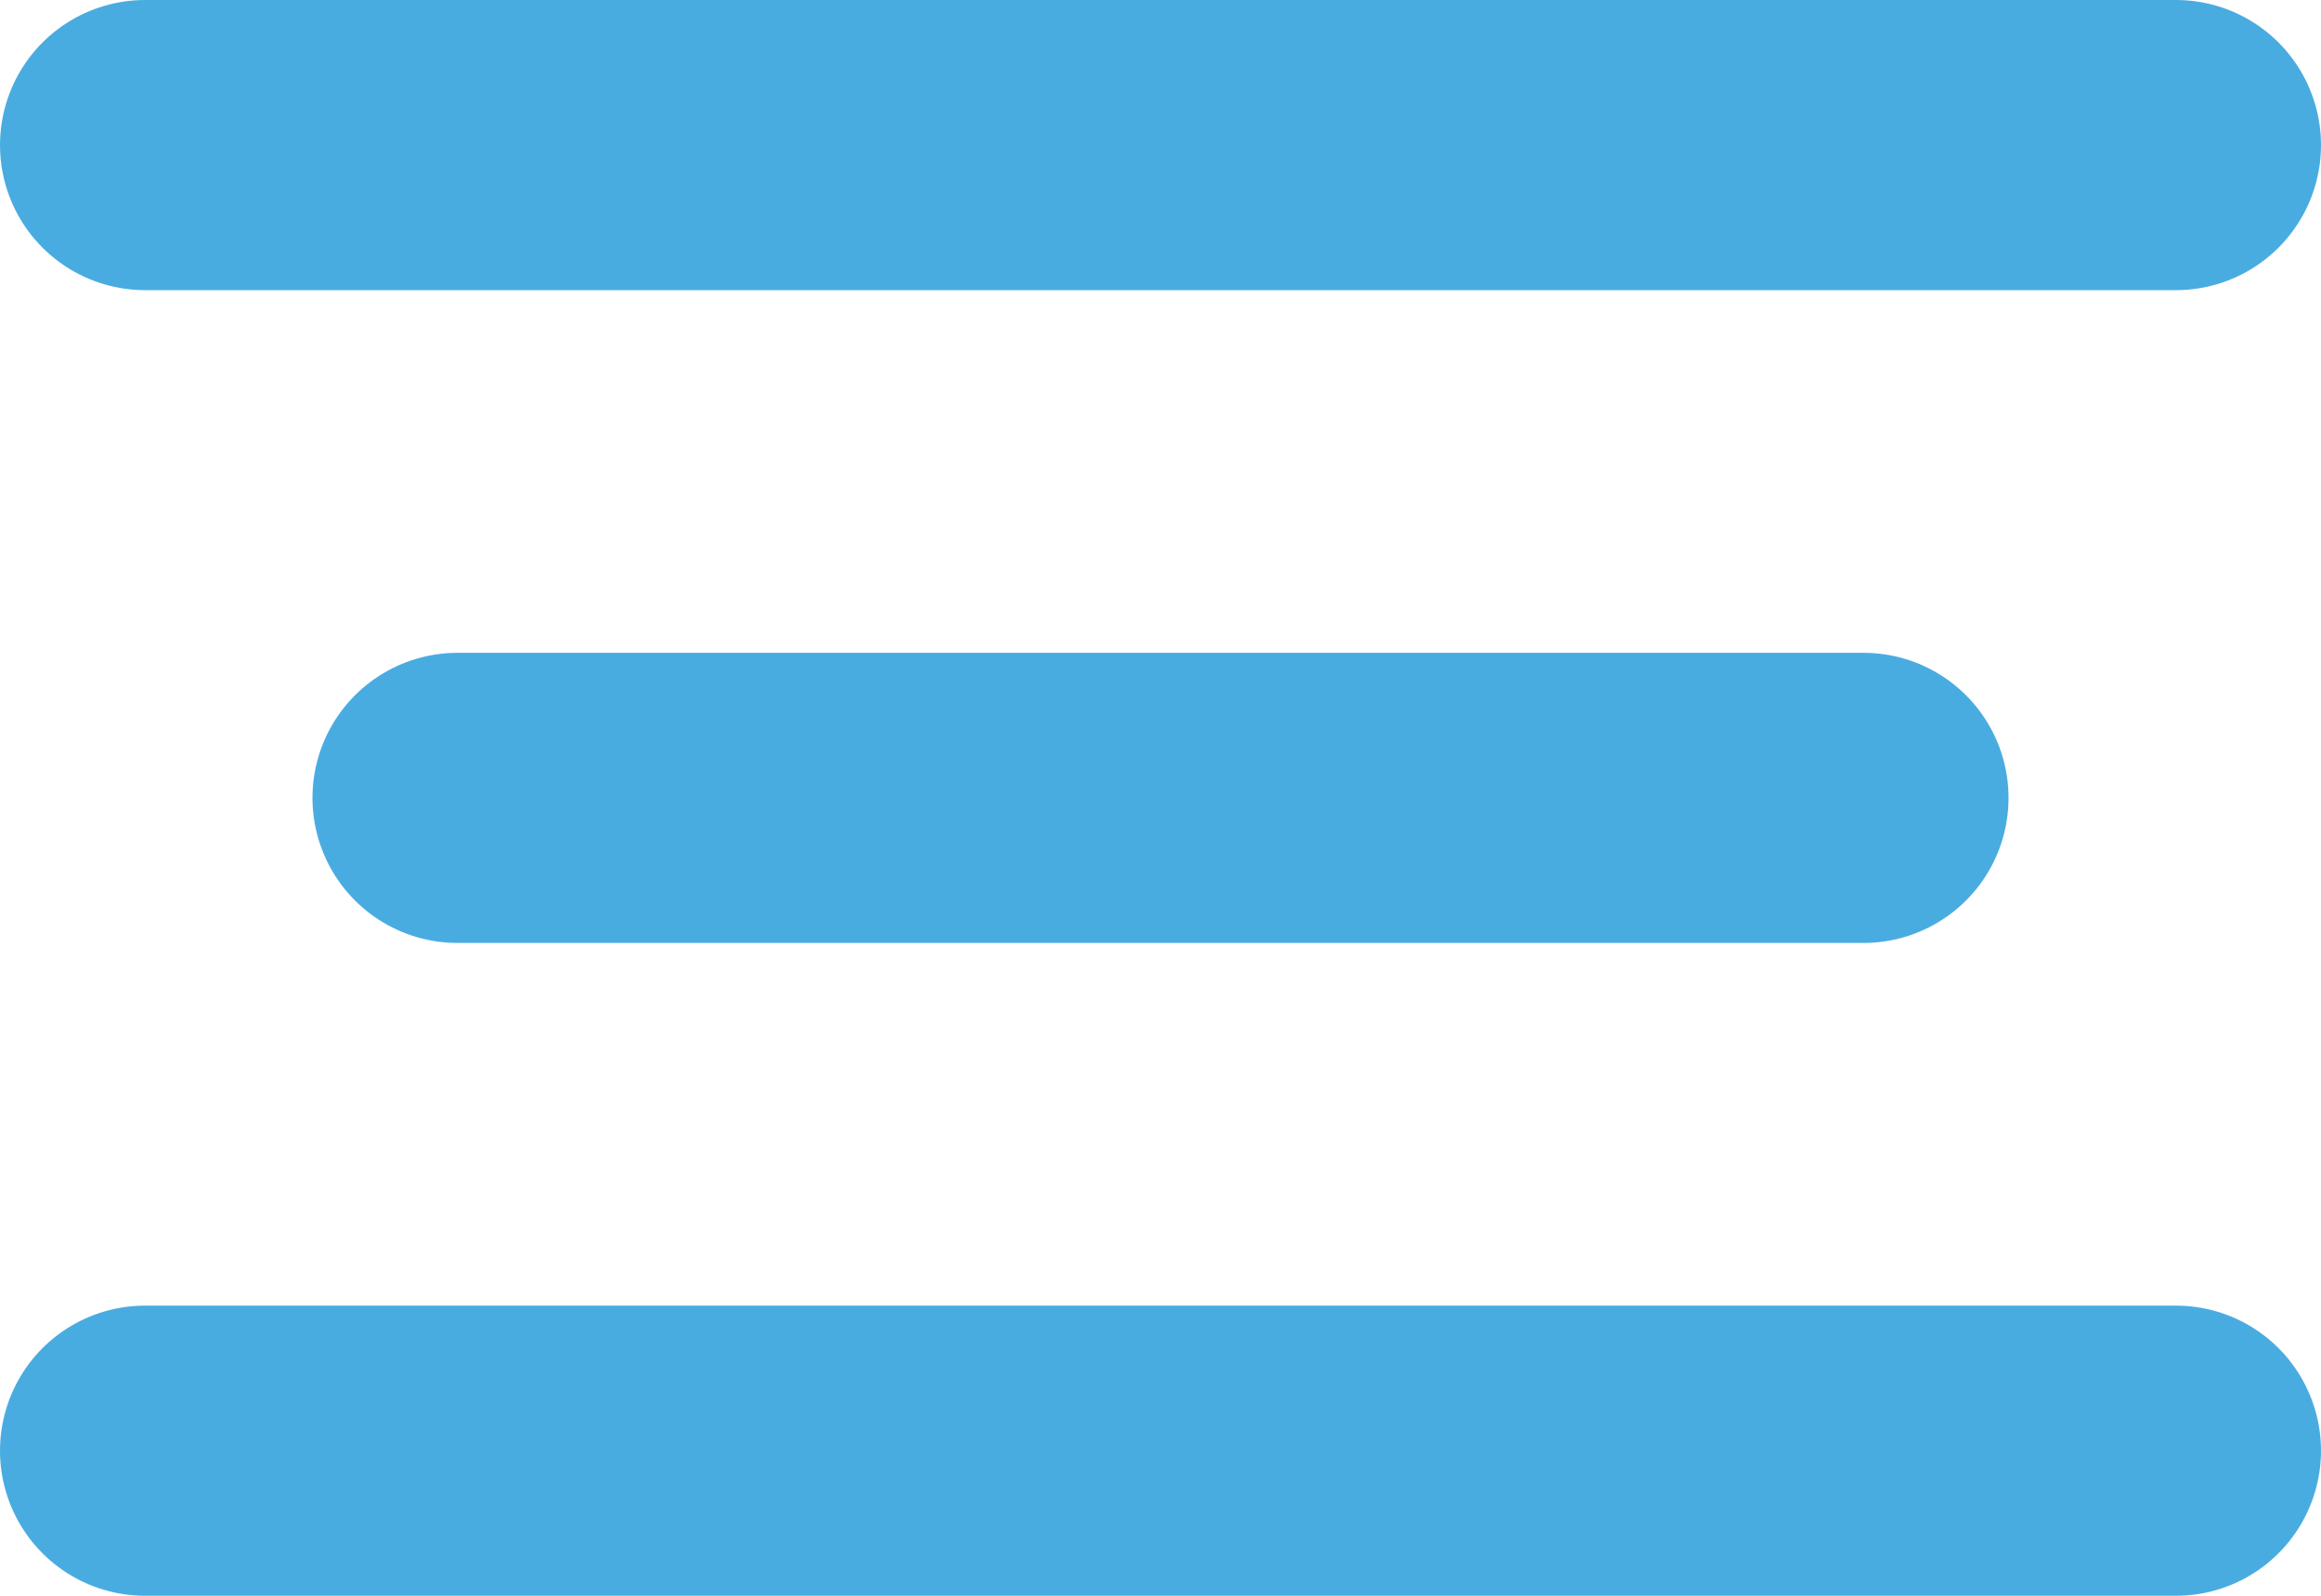
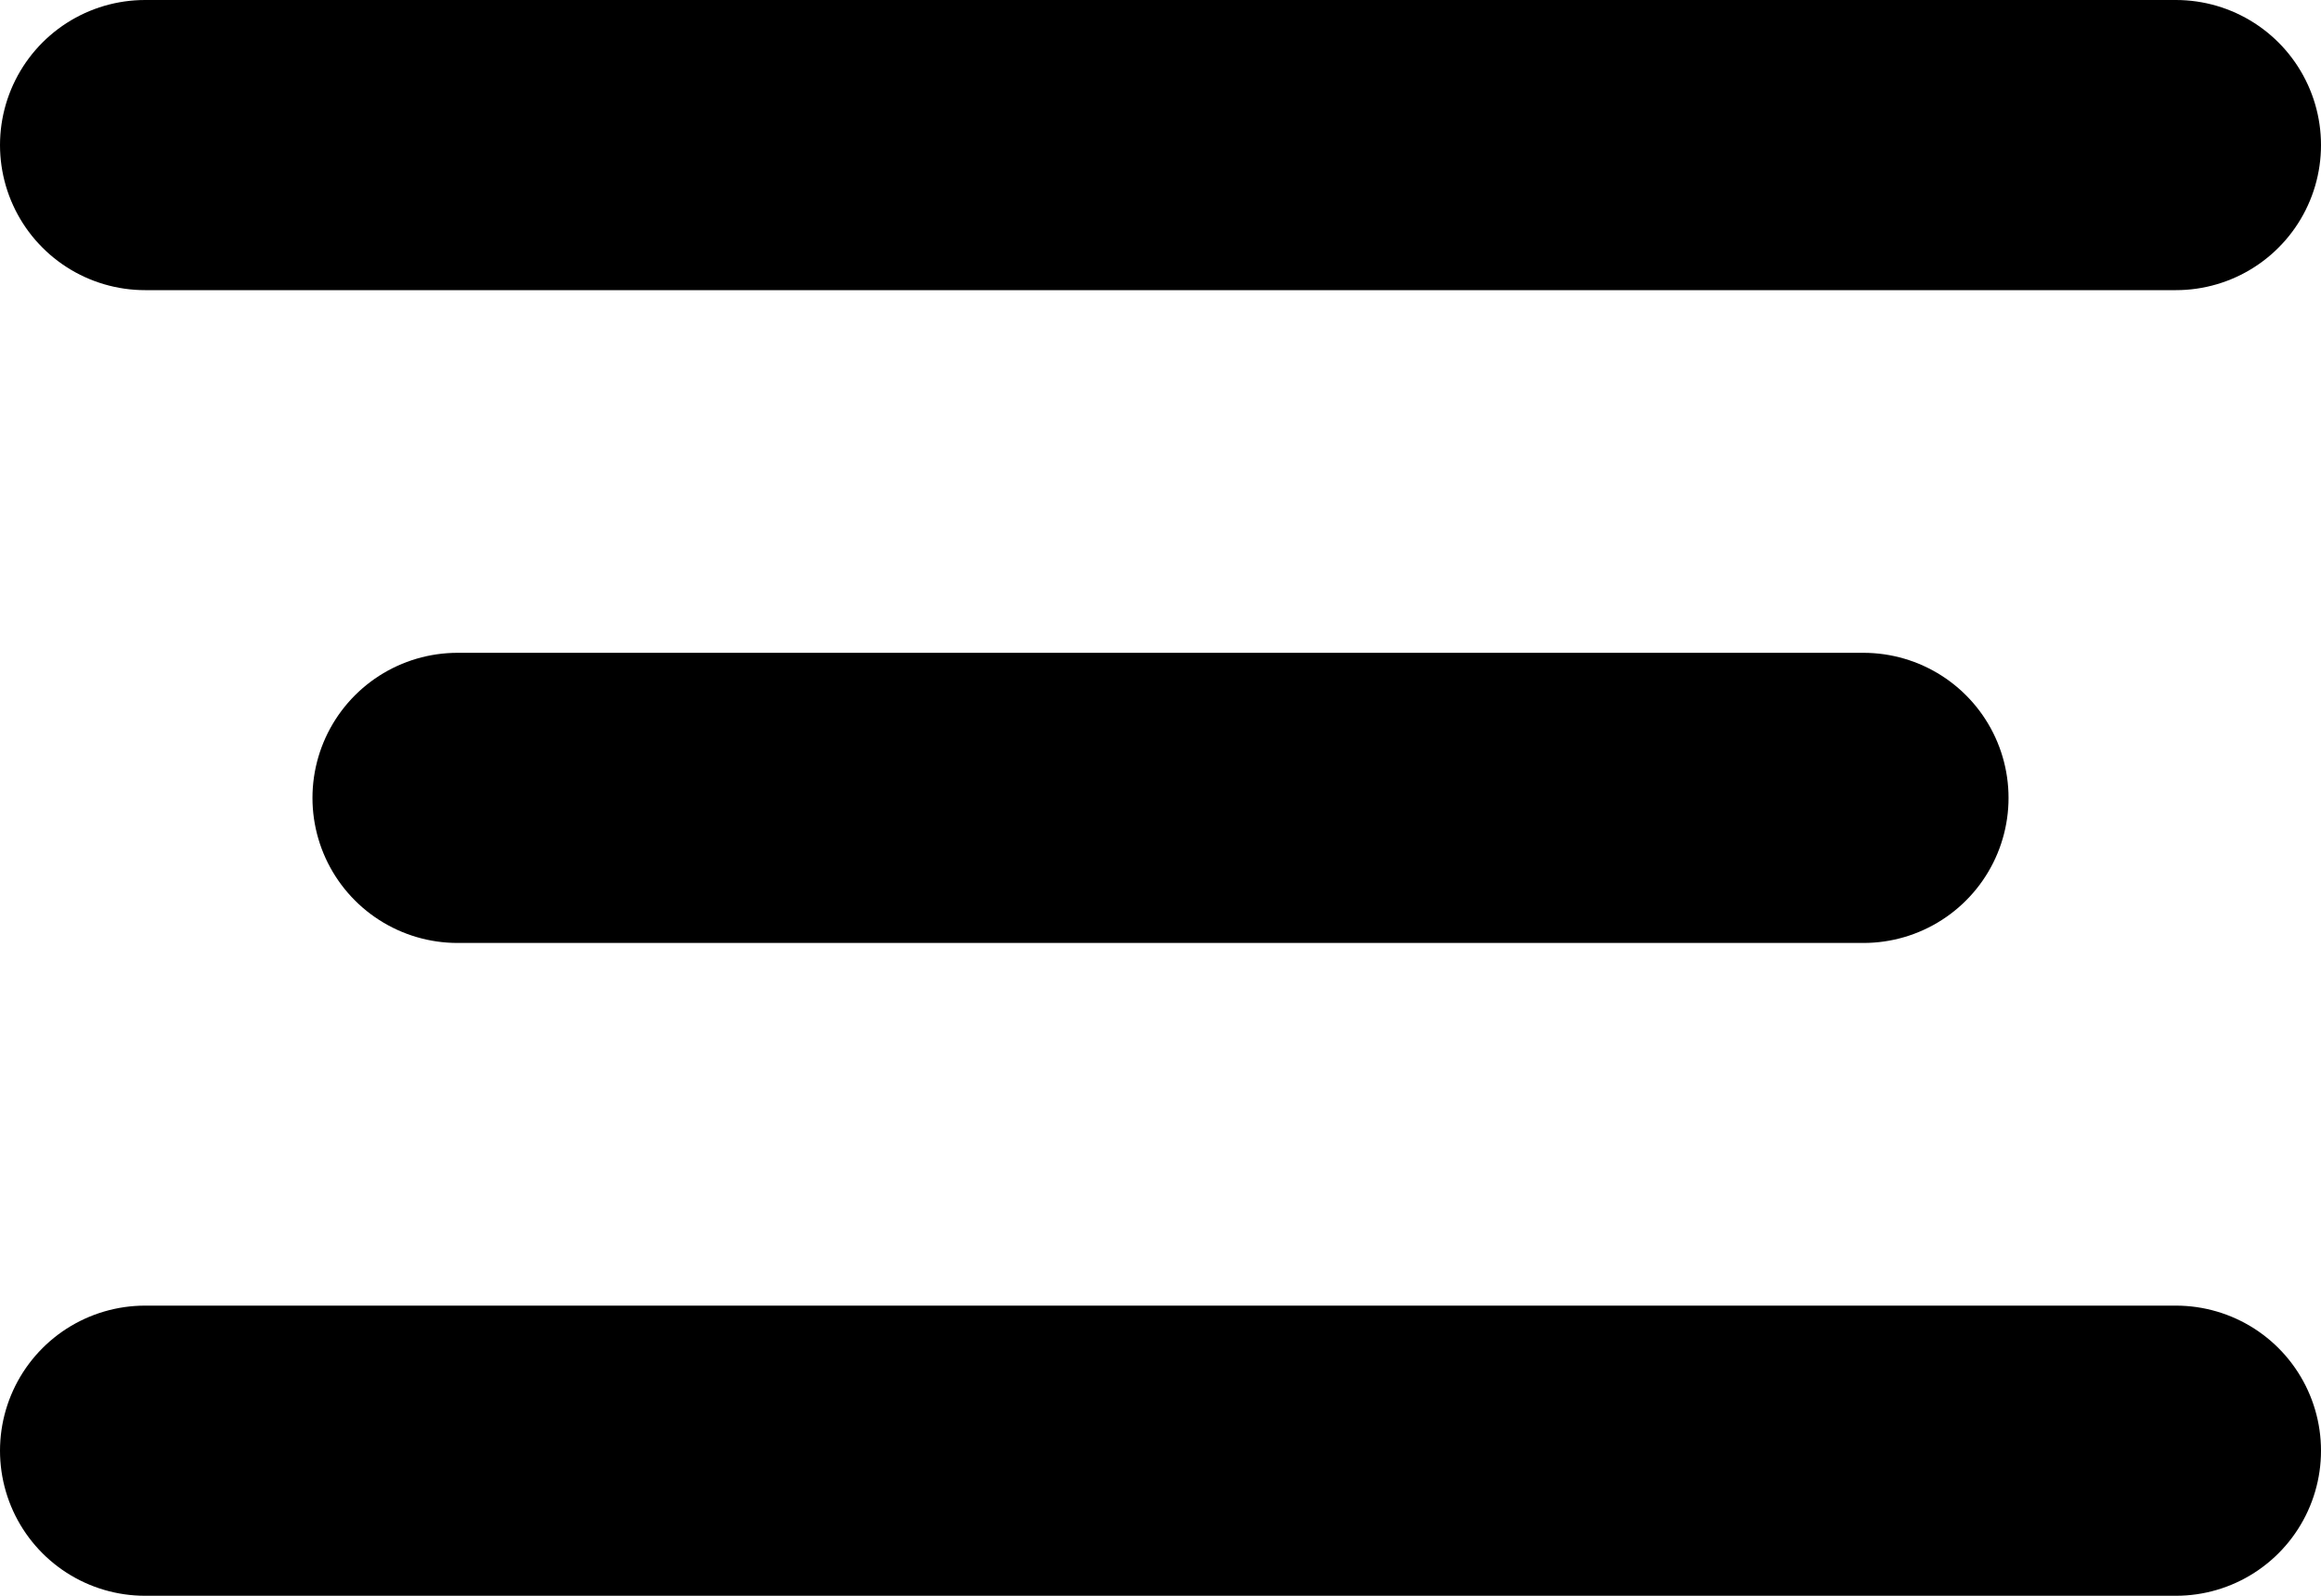
<svg xmlns="http://www.w3.org/2000/svg" width="16" height="11" viewBox="0 0 16 11" fill="none">
-   <path d="M1 1H15M3.154 5.5H12.846M1 10H15" stroke="#49ACE1" stroke-width="2" stroke-linecap="round" stroke-linejoin="round" />
+   <path d="M1 1H15M3.154 5.5H12.846M1 10H15" stroke="currentColor" stroke-width="2" stroke-linecap="round" stroke-linejoin="round" />
</svg>
